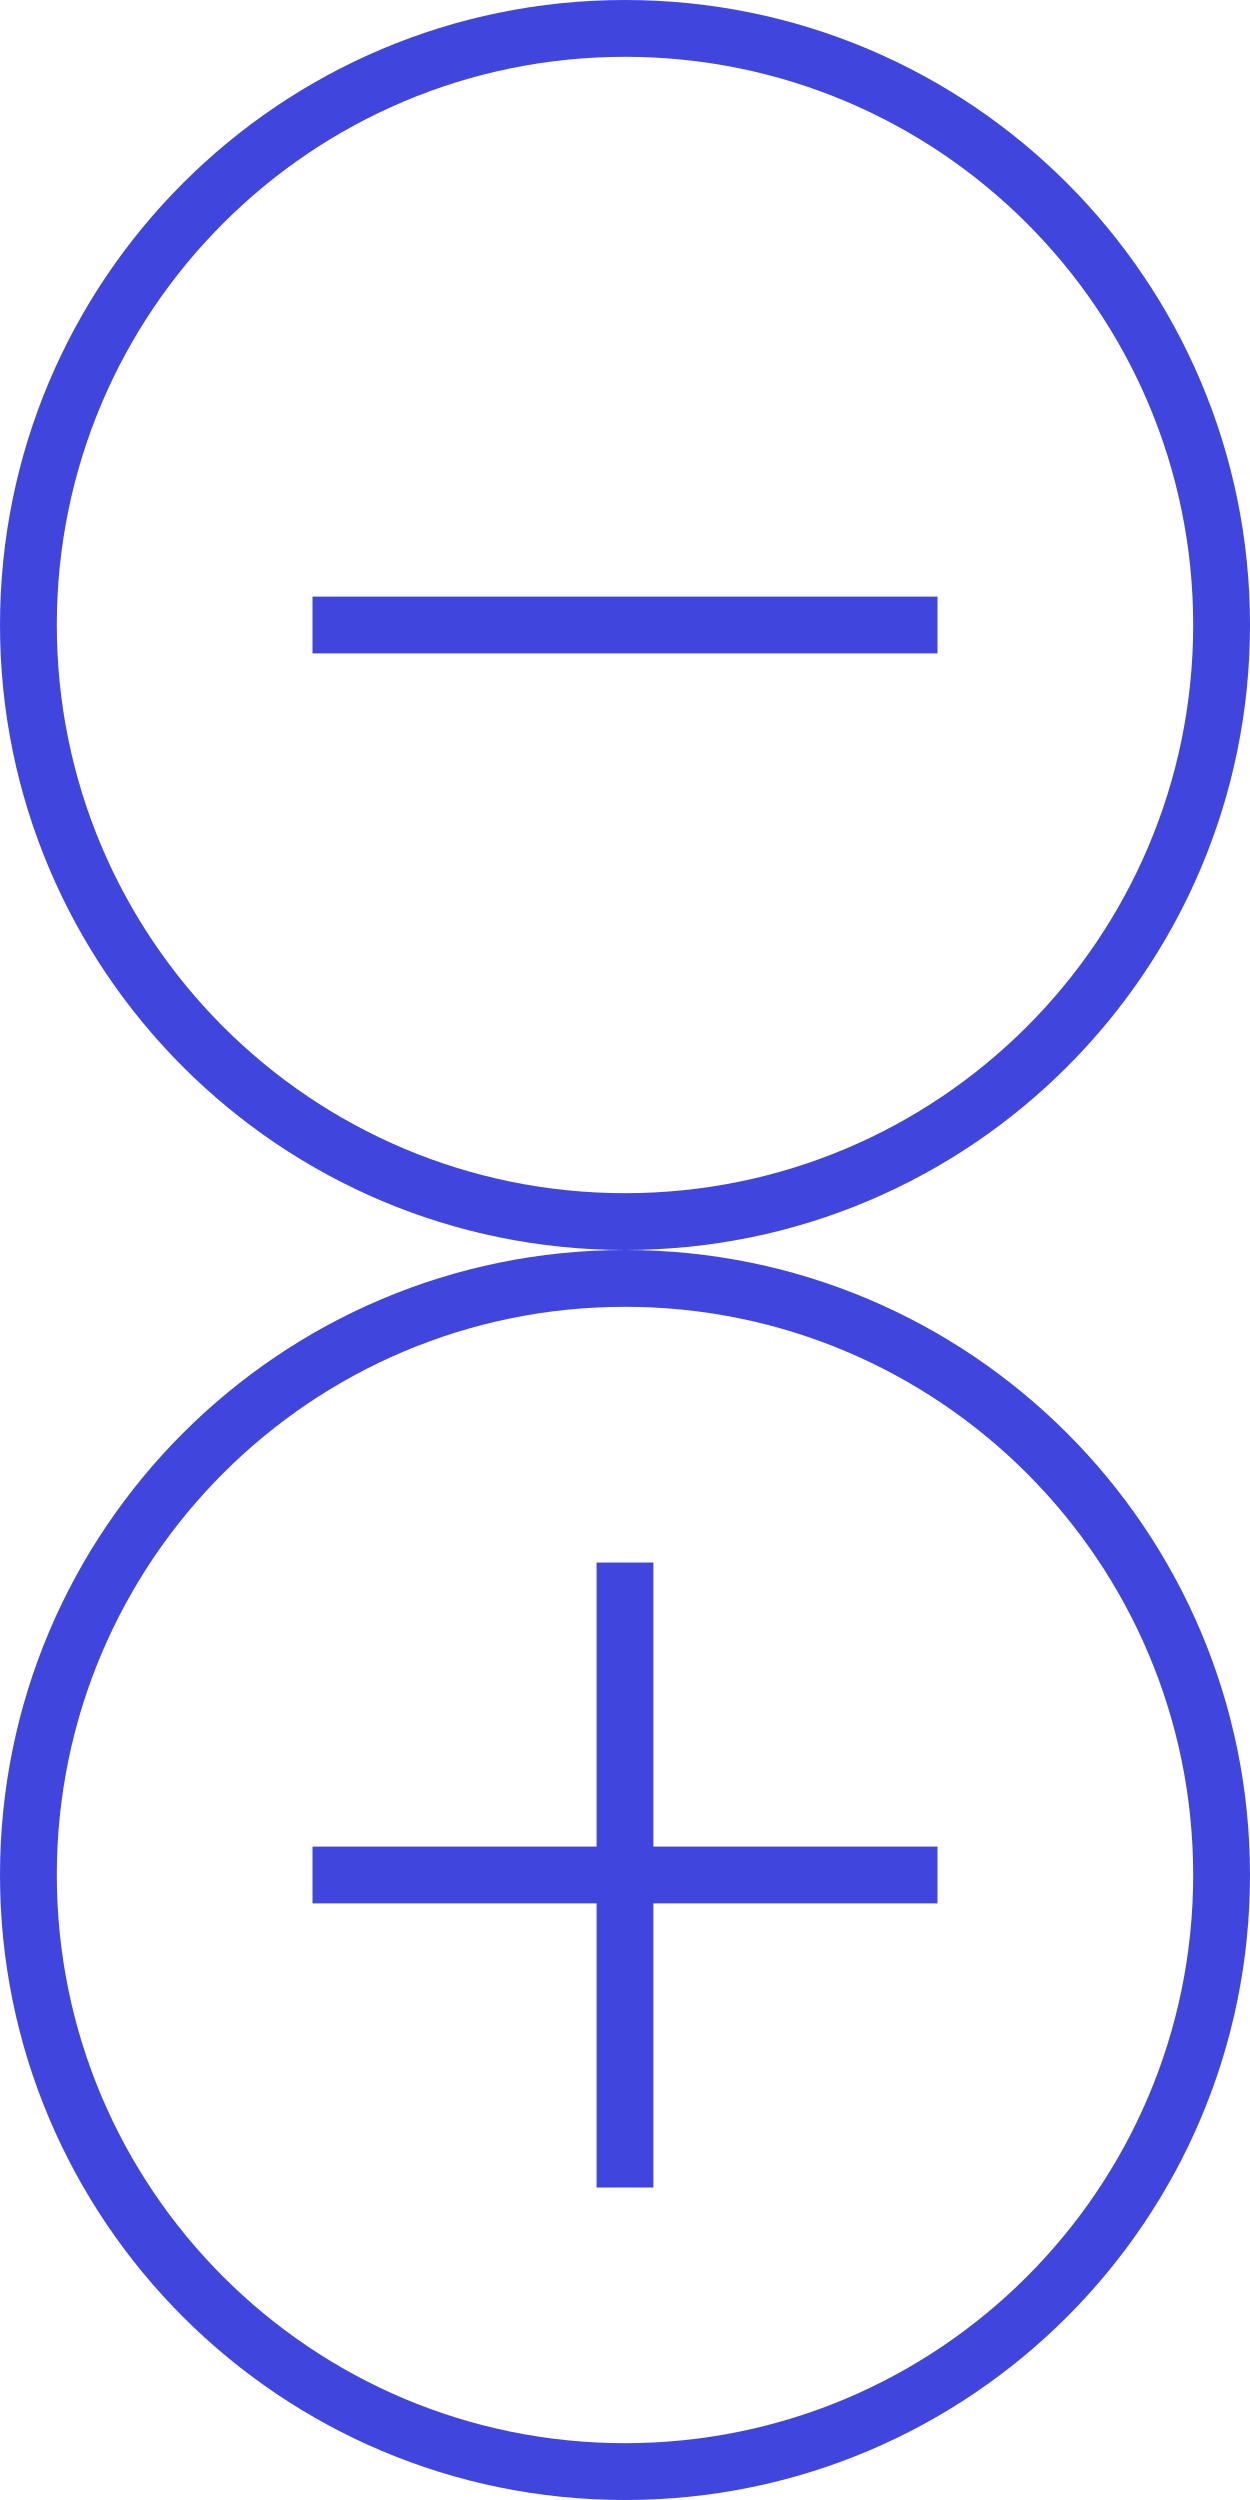
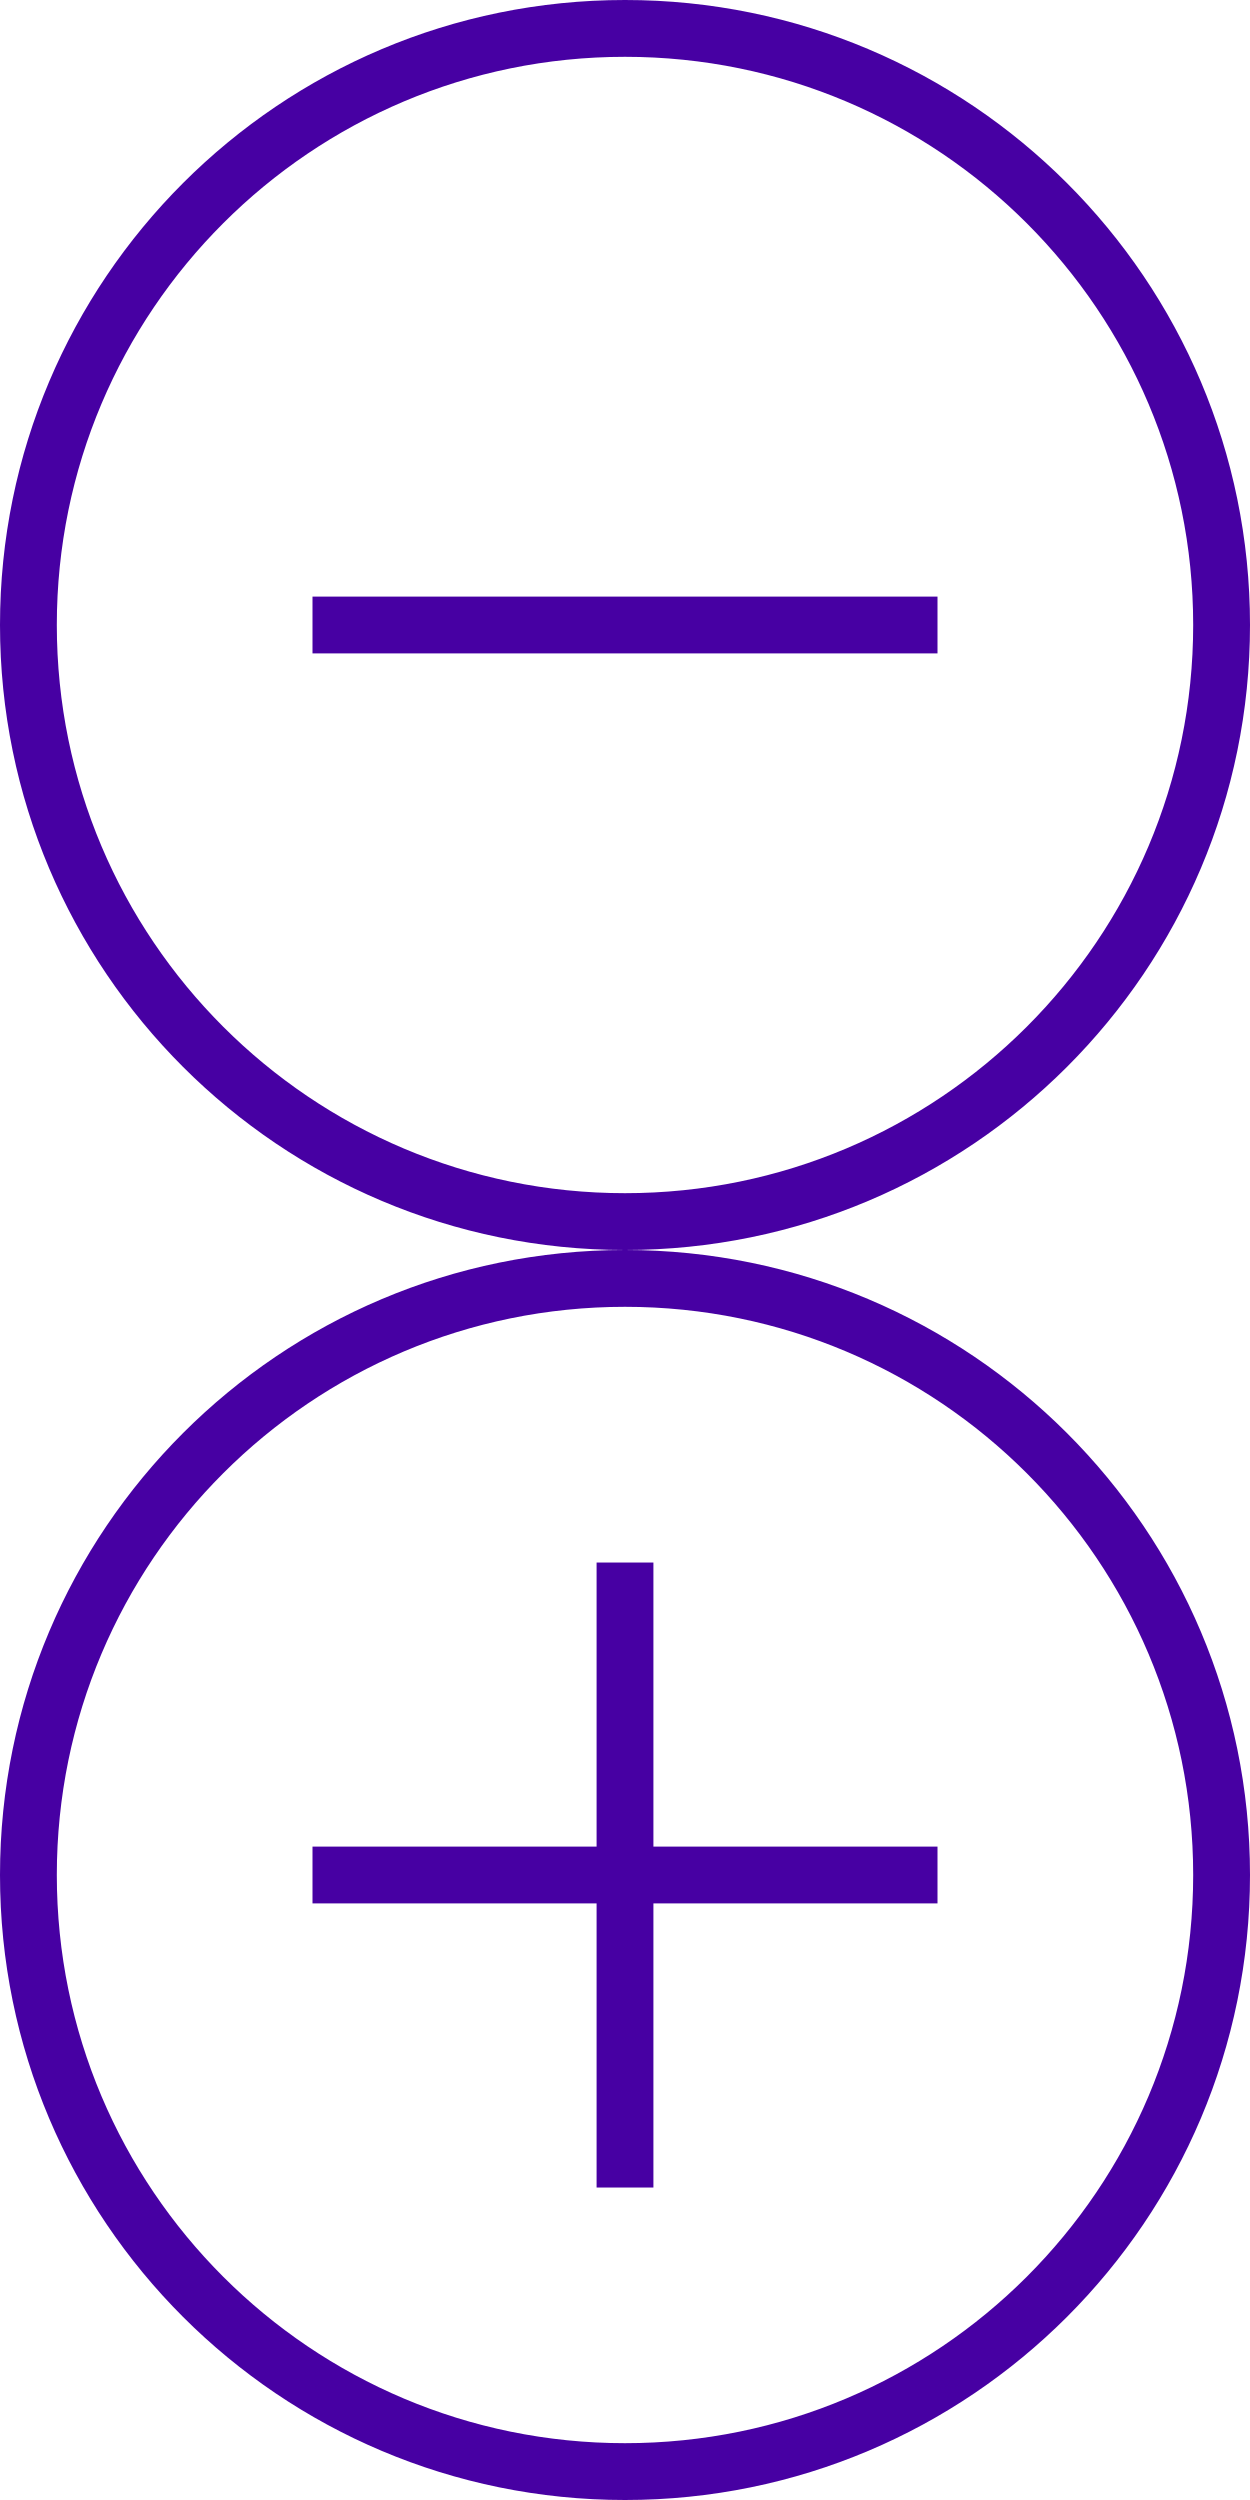
<svg xmlns="http://www.w3.org/2000/svg" width="22" height="44">
  <svg width="22" height="22">
-     <path fill="#4046dd" fill-rule="evenodd" d="M11 0a11 11 0 1 1 0 22 11 11 0 0 1 0-22zm0 1a10 10 0 1 1 0 20 10 10 0 0 1 0-20zm5.5 10.5h-11v-1h11v1z" />
+     <path fill="#4700a3" fill-rule="evenodd" d="M11 0a11 11 0 1 1 0 22 11 11 0 0 1 0-22zm0 1a10 10 0 1 1 0 20 10 10 0 0 1 0-20zm5.5 10.5h-11v-1h11v1z" />
  </svg>
  <svg width="22" height="22" y="22">
-     <path fill="#4046dd" fill-rule="evenodd" d="M11 0a11 11 0 1 1 0 22 11 11 0 0 1 0-22zm0 1a10 10 0 1 1 0 20 10 10 0 0 1 0-20zm5.5 10.5h-5v5h-1v-5h-5v-1h5v-5h1v5h5v1z" />
+     <path fill="#4700a3" fill-rule="evenodd" d="M11 0a11 11 0 1 1 0 22 11 11 0 0 1 0-22zm0 1a10 10 0 1 1 0 20 10 10 0 0 1 0-20zm5.5 10.5h-5v5h-1v-5h-5v-1h5v-5h1v5h5v1z" />
  </svg>
</svg>
